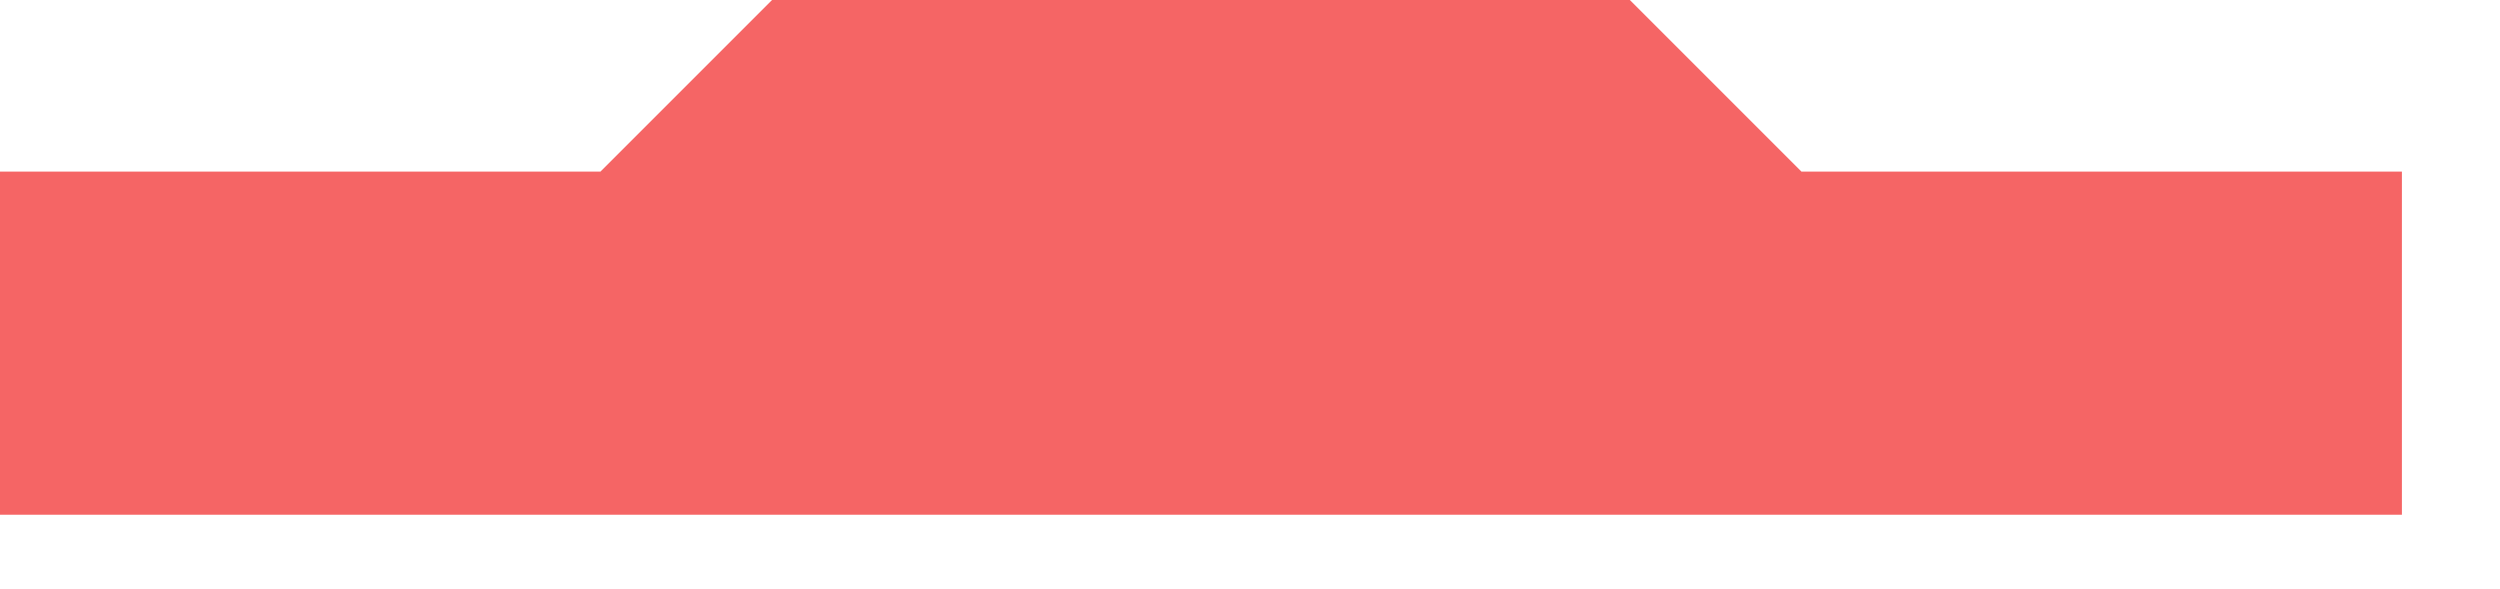
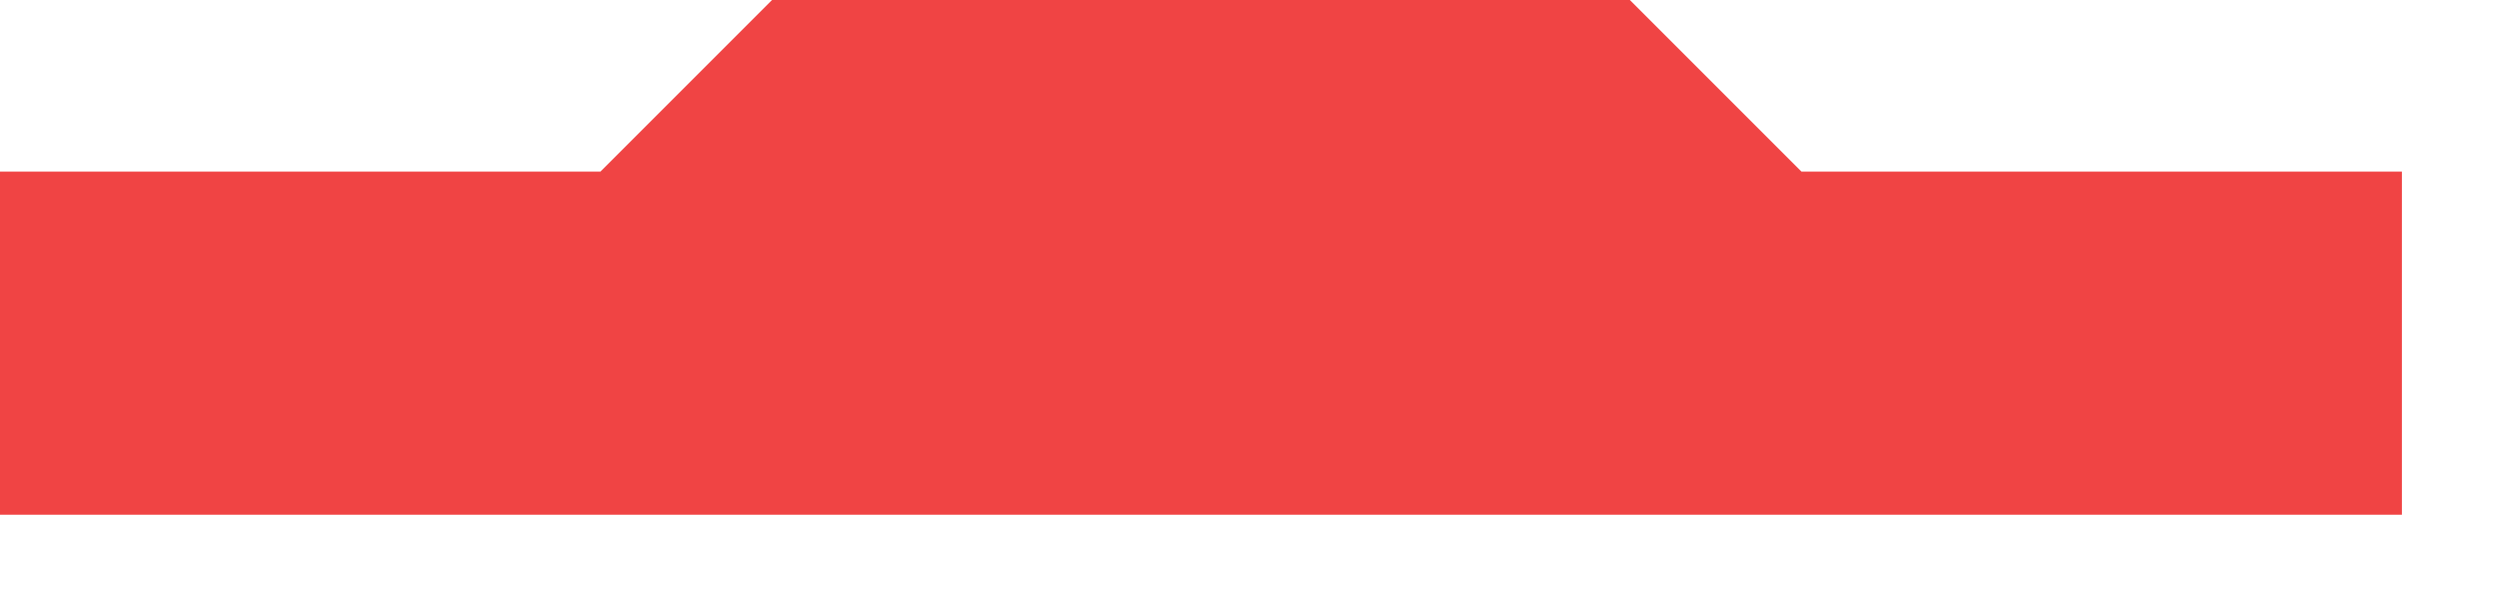
<svg xmlns="http://www.w3.org/2000/svg" width="17px" height="4px" viewBox="0 0 17 4" version="1.1">
  <defs />
  <g id="Page-1" stroke="none" stroke-width="1" fill="none" fill-rule="evenodd">
-     <g id="Artboard" transform="translate(-1986, -463)" fill="#F56565" fill-rule="nonzero">
-       <g id="delete" transform="translate(1986, 463)">
-         <polygon id="Shape" points="12.25 1.167 11.083 0 5.25 0 4.083 1.167 0 1.167 0 3.5 16.333 3.5 16.333 1.167" />
-       </g>
+     <g id="lid" fill="#F04444" fill-rule="nonzero">
+       <polygon id="Shape" points="12.25 1.167 11.083 0 5.25 0 4.083 1.167 0 1.167 0 3.5 16.333 3.5 16.333 1.167" />
    </g>
  </g>
</svg>
